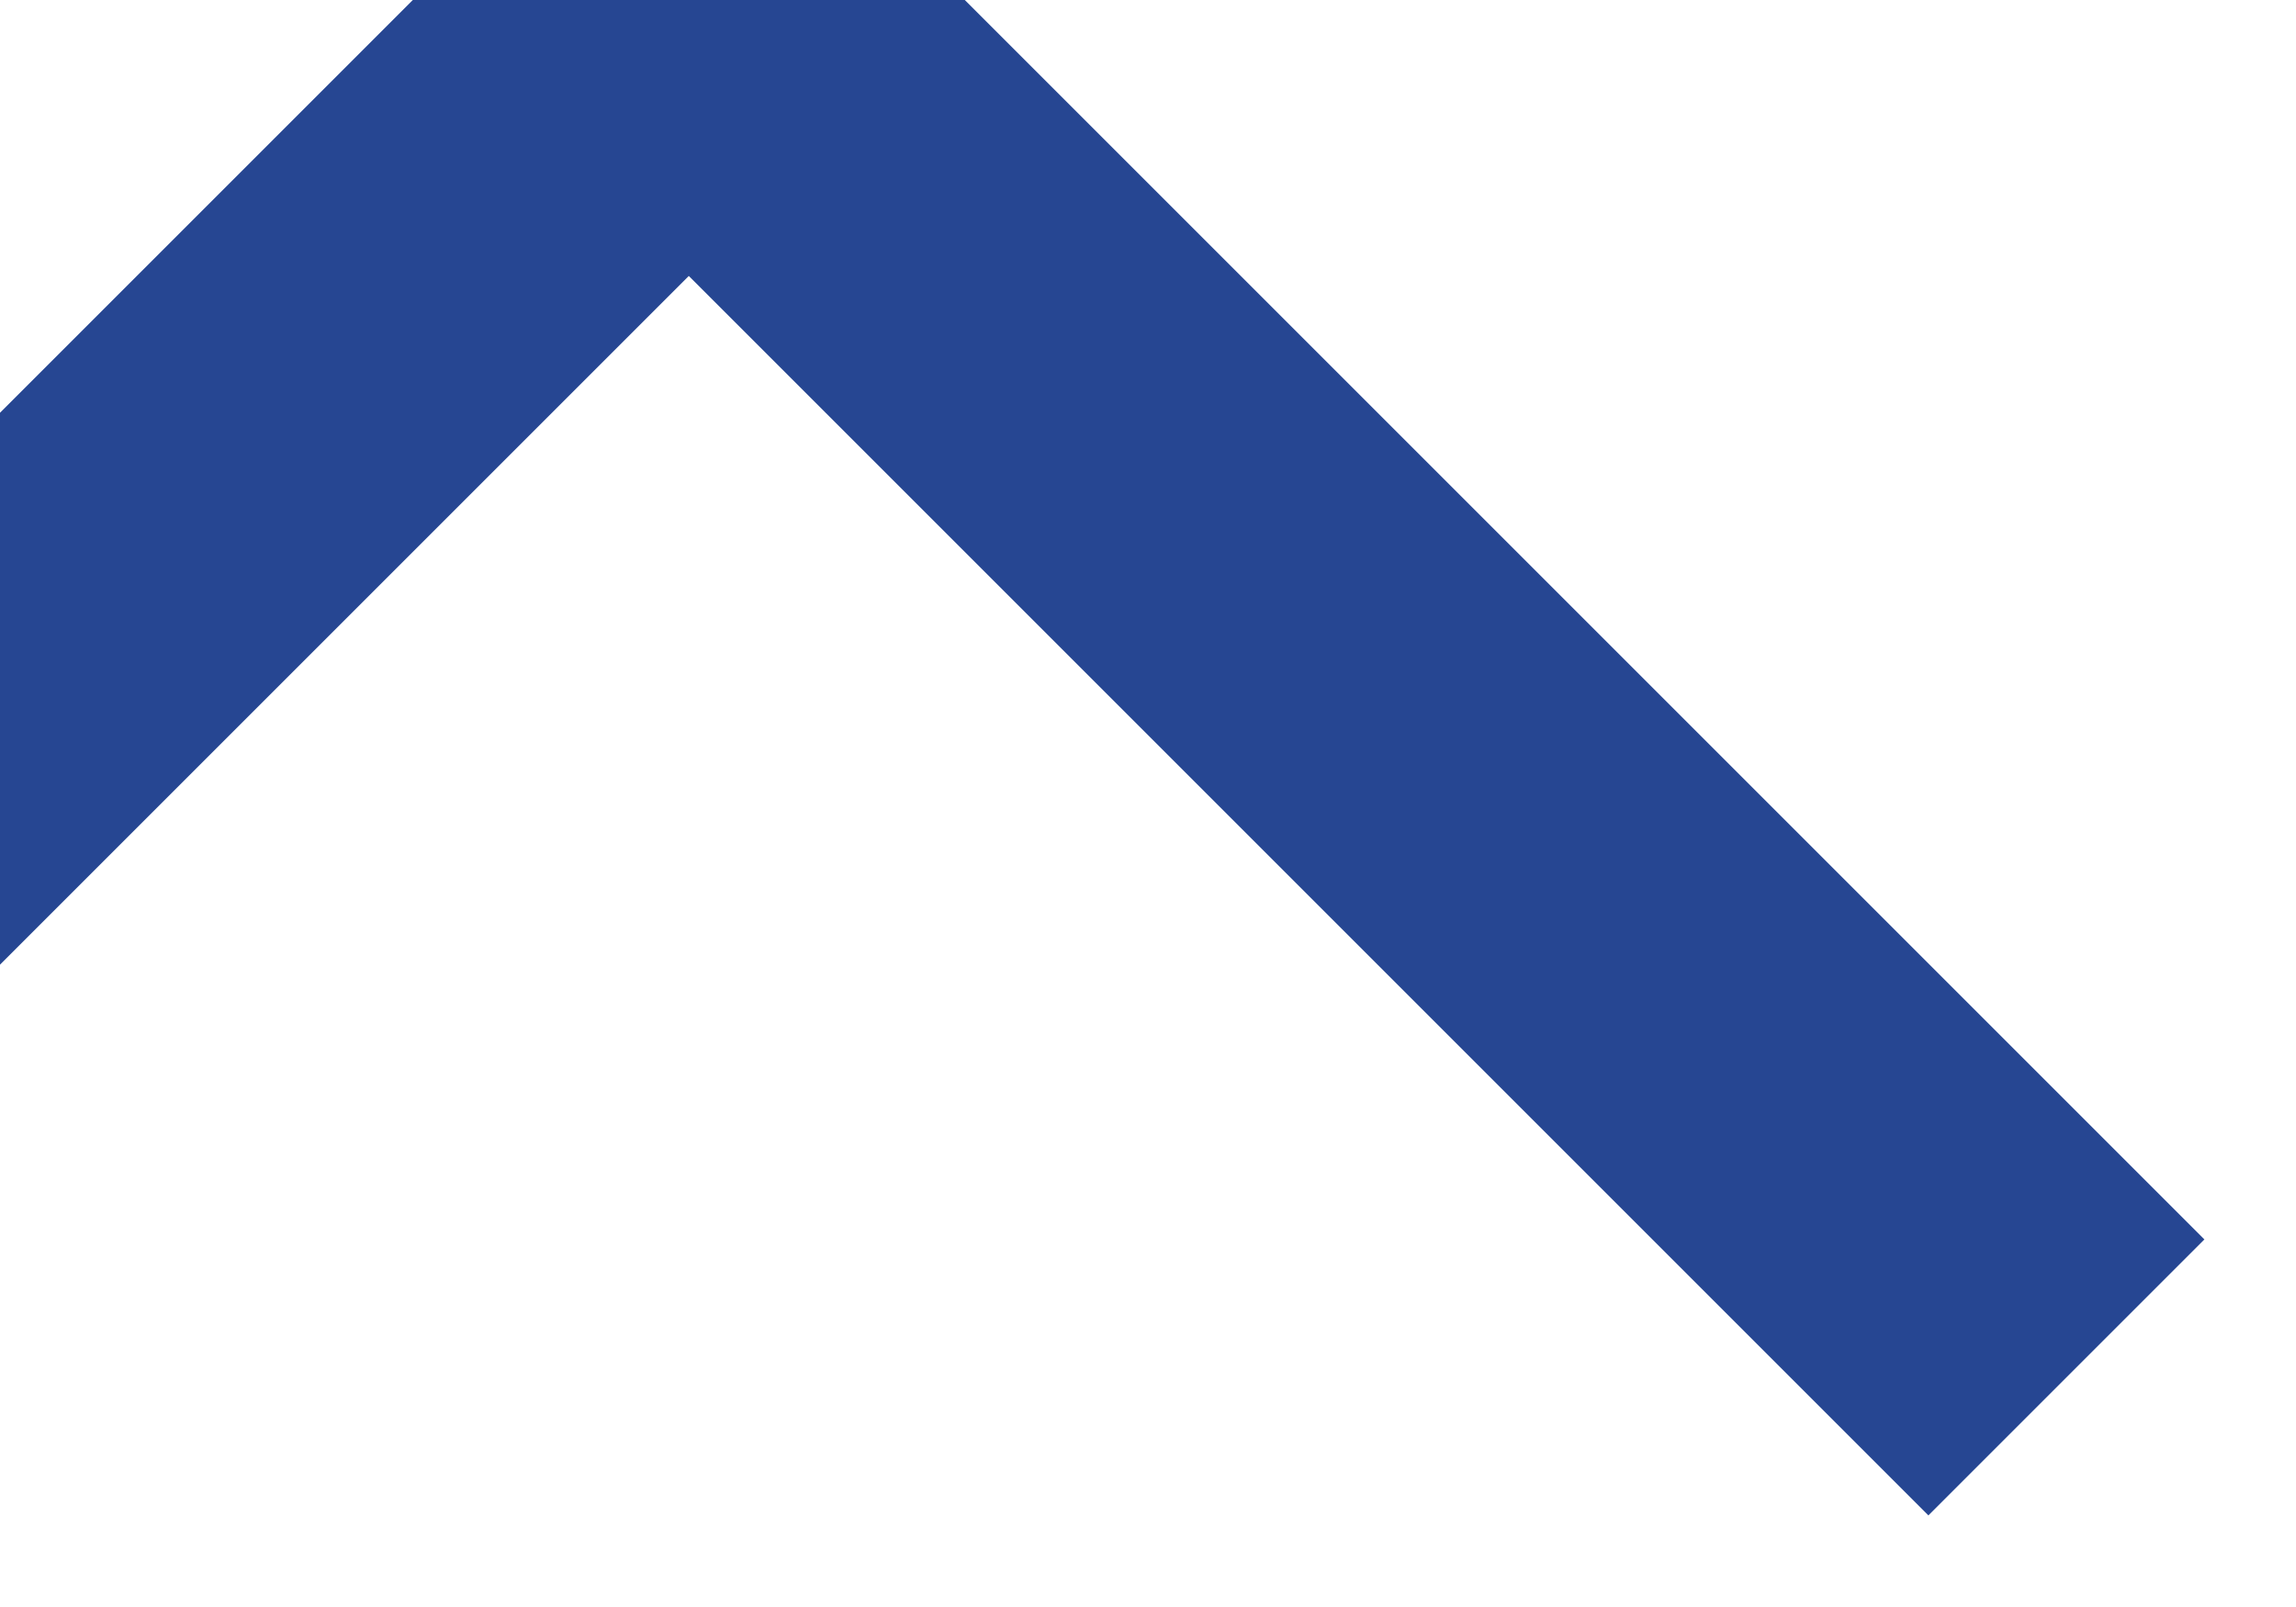
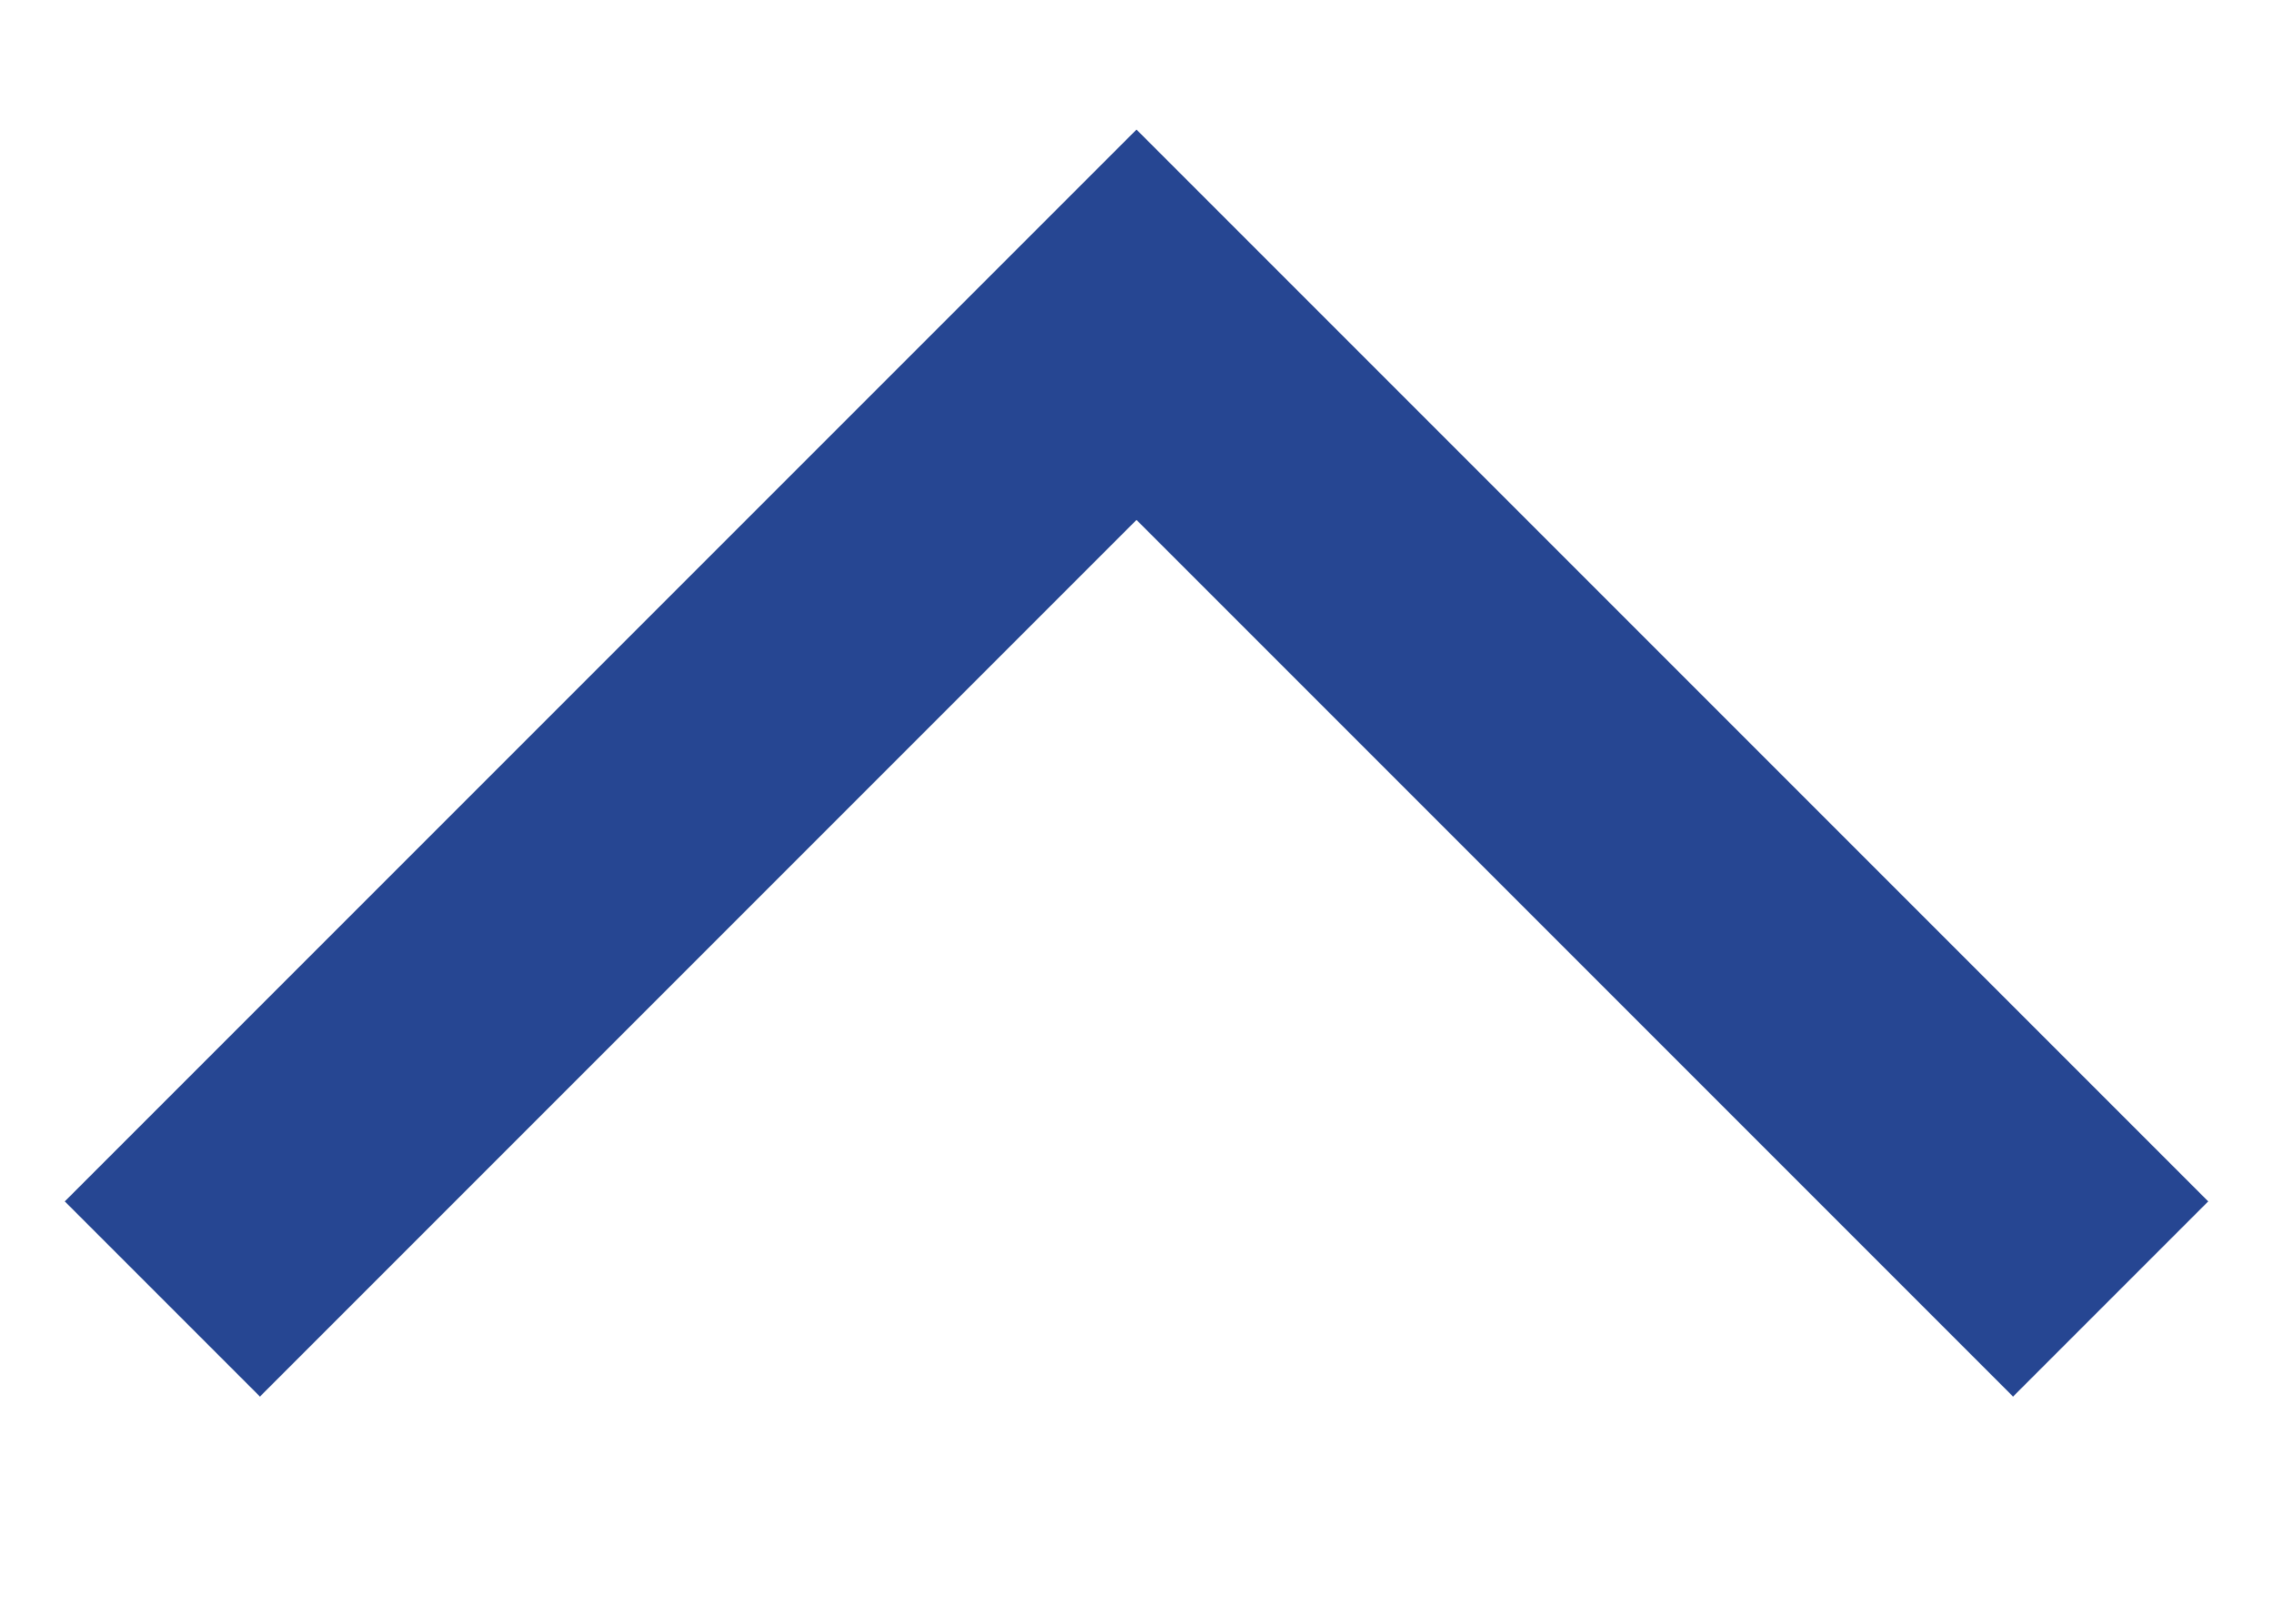
- <svg xmlns="http://www.w3.org/2000/svg" width="10px" height="7px" viewBox="0 0 10 7" version="1.1">
+ <svg xmlns="http://www.w3.org/2000/svg" width="14px" height="10px" viewBox="0 0 14 10" version="1.1">
  <g id="Design" stroke="none" stroke-width="1" fill="none" fill-rule="evenodd">
-     <g id="WYSIWYG-_-Mobile" transform="translate(-335, -5323)" stroke="#264692" stroke-width="1.7">
-       <g id="Page-bottom" transform="translate(-0, 4654)">
-         <g id="Footer" transform="translate(0, 468)">
-           <g id="Content" transform="translate(30, 84)">
-             <g id="Col-1" transform="translate(0, 110)">
-               <g id="Icon" transform="translate(302, 7)">
-                 <polyline id="Path-3" transform="translate(6, 3) scale(1, -1) translate(-6, -3) " points="0 0 6 6 12 0" />
-               </g>
-             </g>
-           </g>
-         </g>
+     <g id="Other-hovers" transform="translate(-549, -1711)" stroke="#264692" stroke-width="1.7">
+       <g id="Icon" transform="translate(549, 1711)">
+         <polyline id="Path-3" transform="translate(7, 5) scale(1, -1) translate(-7, -5) " points="1 2 7 8 13 2" />
      </g>
    </g>
  </g>
</svg>
